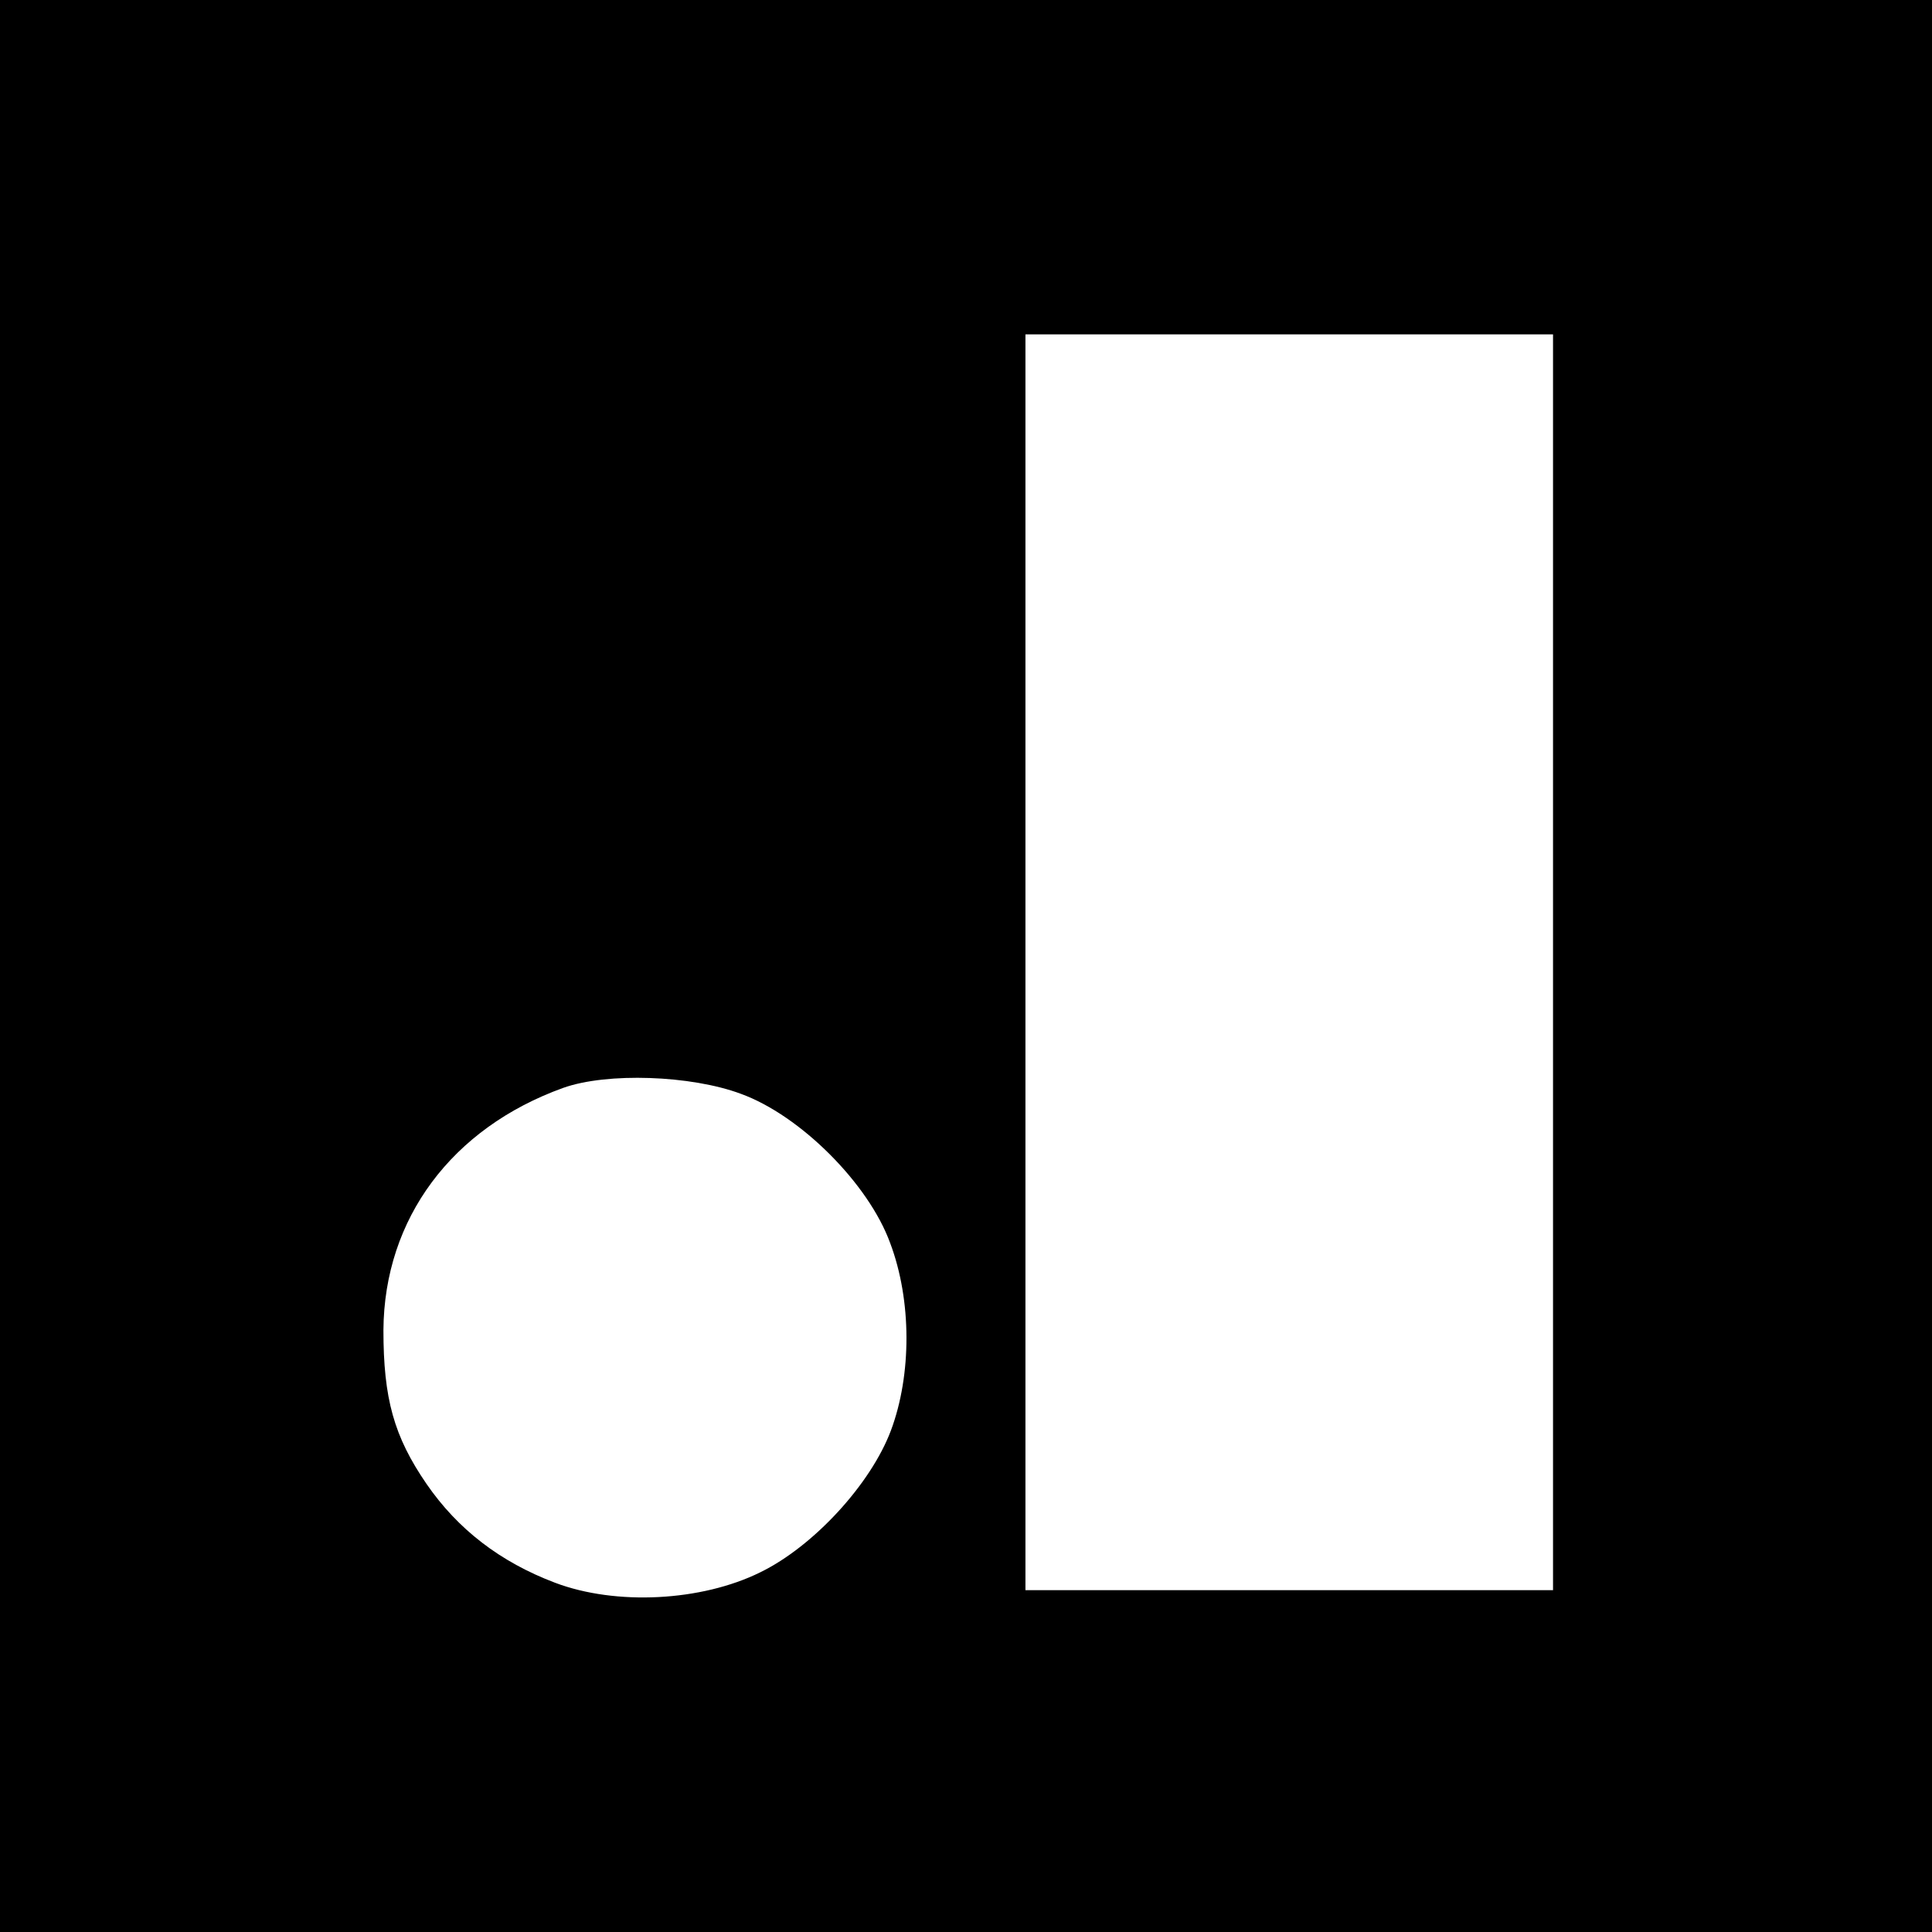
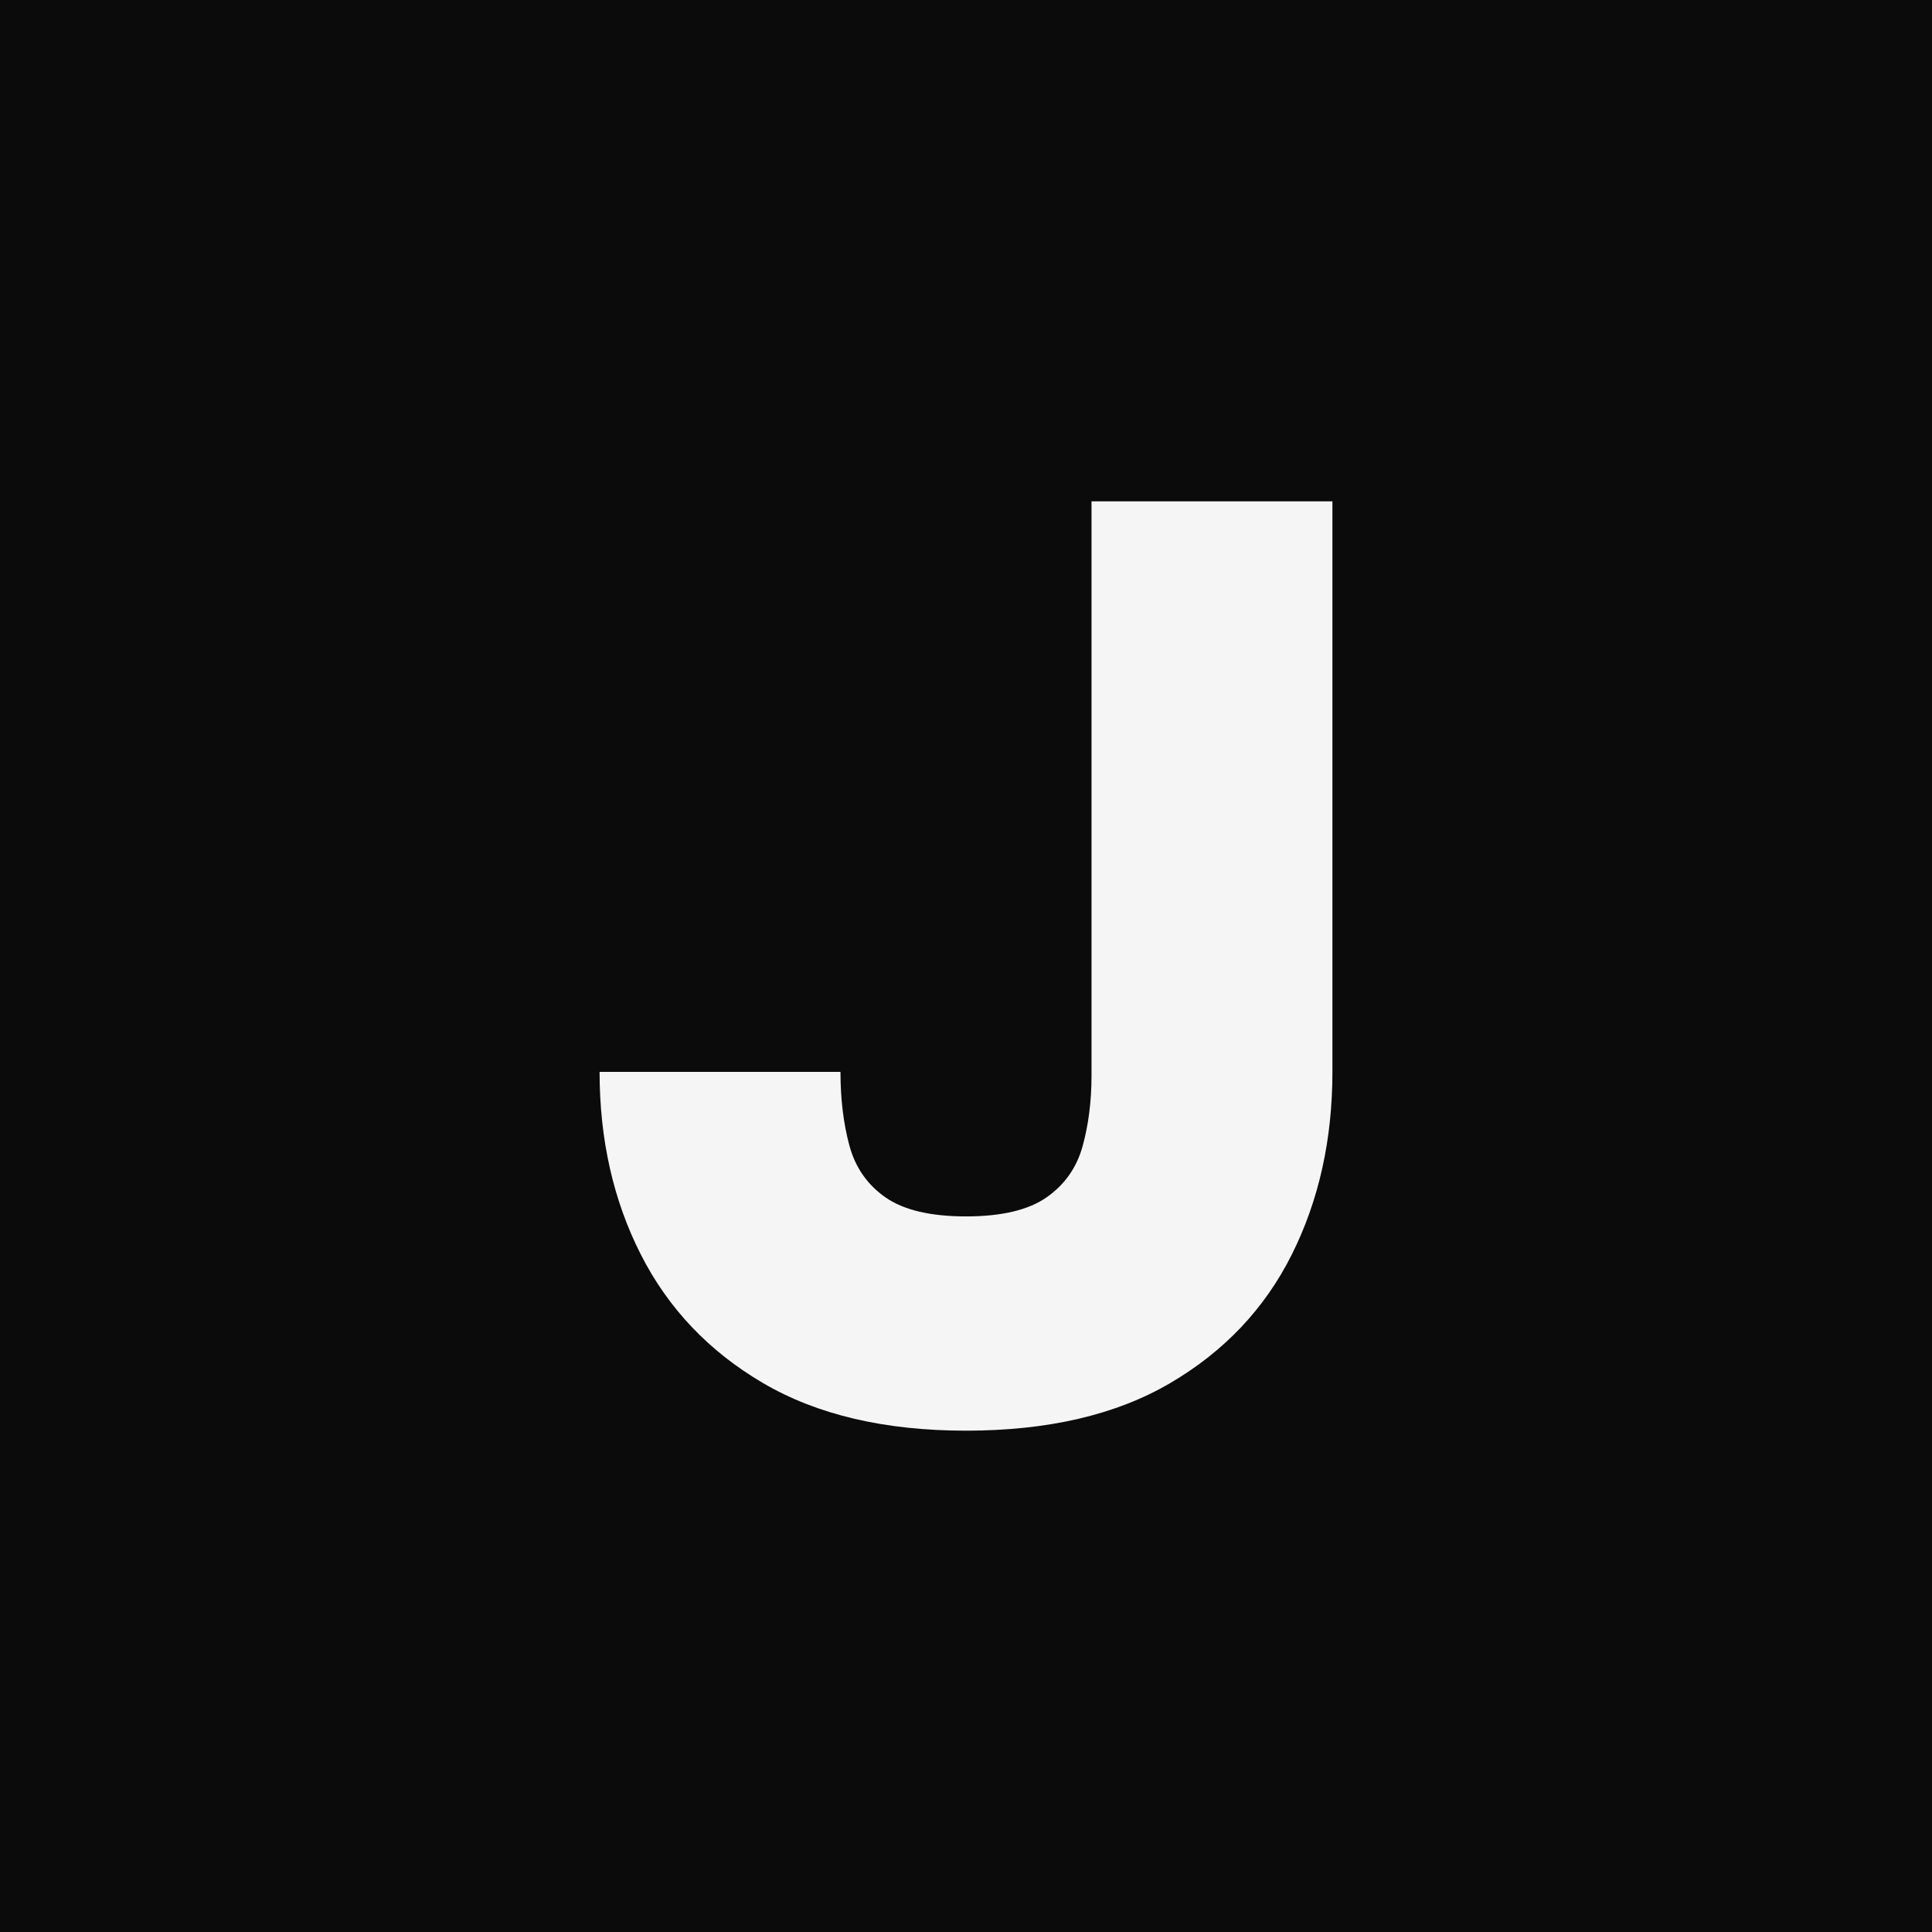
- <svg xmlns="http://www.w3.org/2000/svg" version="1.0" width="260pt" height="260pt" viewBox="0 0 260 260" preserveAspectRatio="xMidYMid meet">
-   <g transform="translate(0,260) scale(0.1,-0.1)" fill="#000000" stroke="none">
-     <path d="M0 1300 l0 -1300 1300 0 1300 0 0 1300 0 1300 -1300 0 -1300 0 0 -1300z m2090 5 l0 -845 -355 0 -355 0 0 845 0 845 355 0 355 0 0 -845z m-1093 -177 c80 -29 172 -121 201 -201 29 -77 29 -177 1 -252 -27 -72 -104 -156 -176 -191 -79 -39 -194 -45 -276 -14 -74 28 -131 72 -173 133 -44 64 -58 115 -58 207 1 150 92 272 242 326 59 21 172 17 239 -8z" />
-   </g>
+ <svg xmlns="http://www.w3.org/2000/svg" viewBox="0 0 256 256" width="256" height="256">
+   <rect width="256" height="256" fill="#0B0B0C" />
+   <path fill="#F5F5F5" d="     M 176.552,66.428     L 176.552,142.028     Q 176.552,155.468 171.176,166.22     Q 165.8,176.972 155.048,183.272     Q 144.296,189.572 128.0,189.572     Q 111.872,189.572 101.12,183.272     Q 90.368,176.972 84.908,166.22     Q 79.448,155.468 79.448,142.028     L 111.368,142.028     Q 111.368,147.404 112.544,151.772     Q 113.72,156.14 117.332,158.66     Q 120.944,161.18 128.0,161.18     Q 135.056,161.18 138.668,158.66     Q 142.28,156.14 143.456,151.856     Q 144.632,147.572 144.632,142.532     L 144.632,66.428     Z   " />
</svg>
